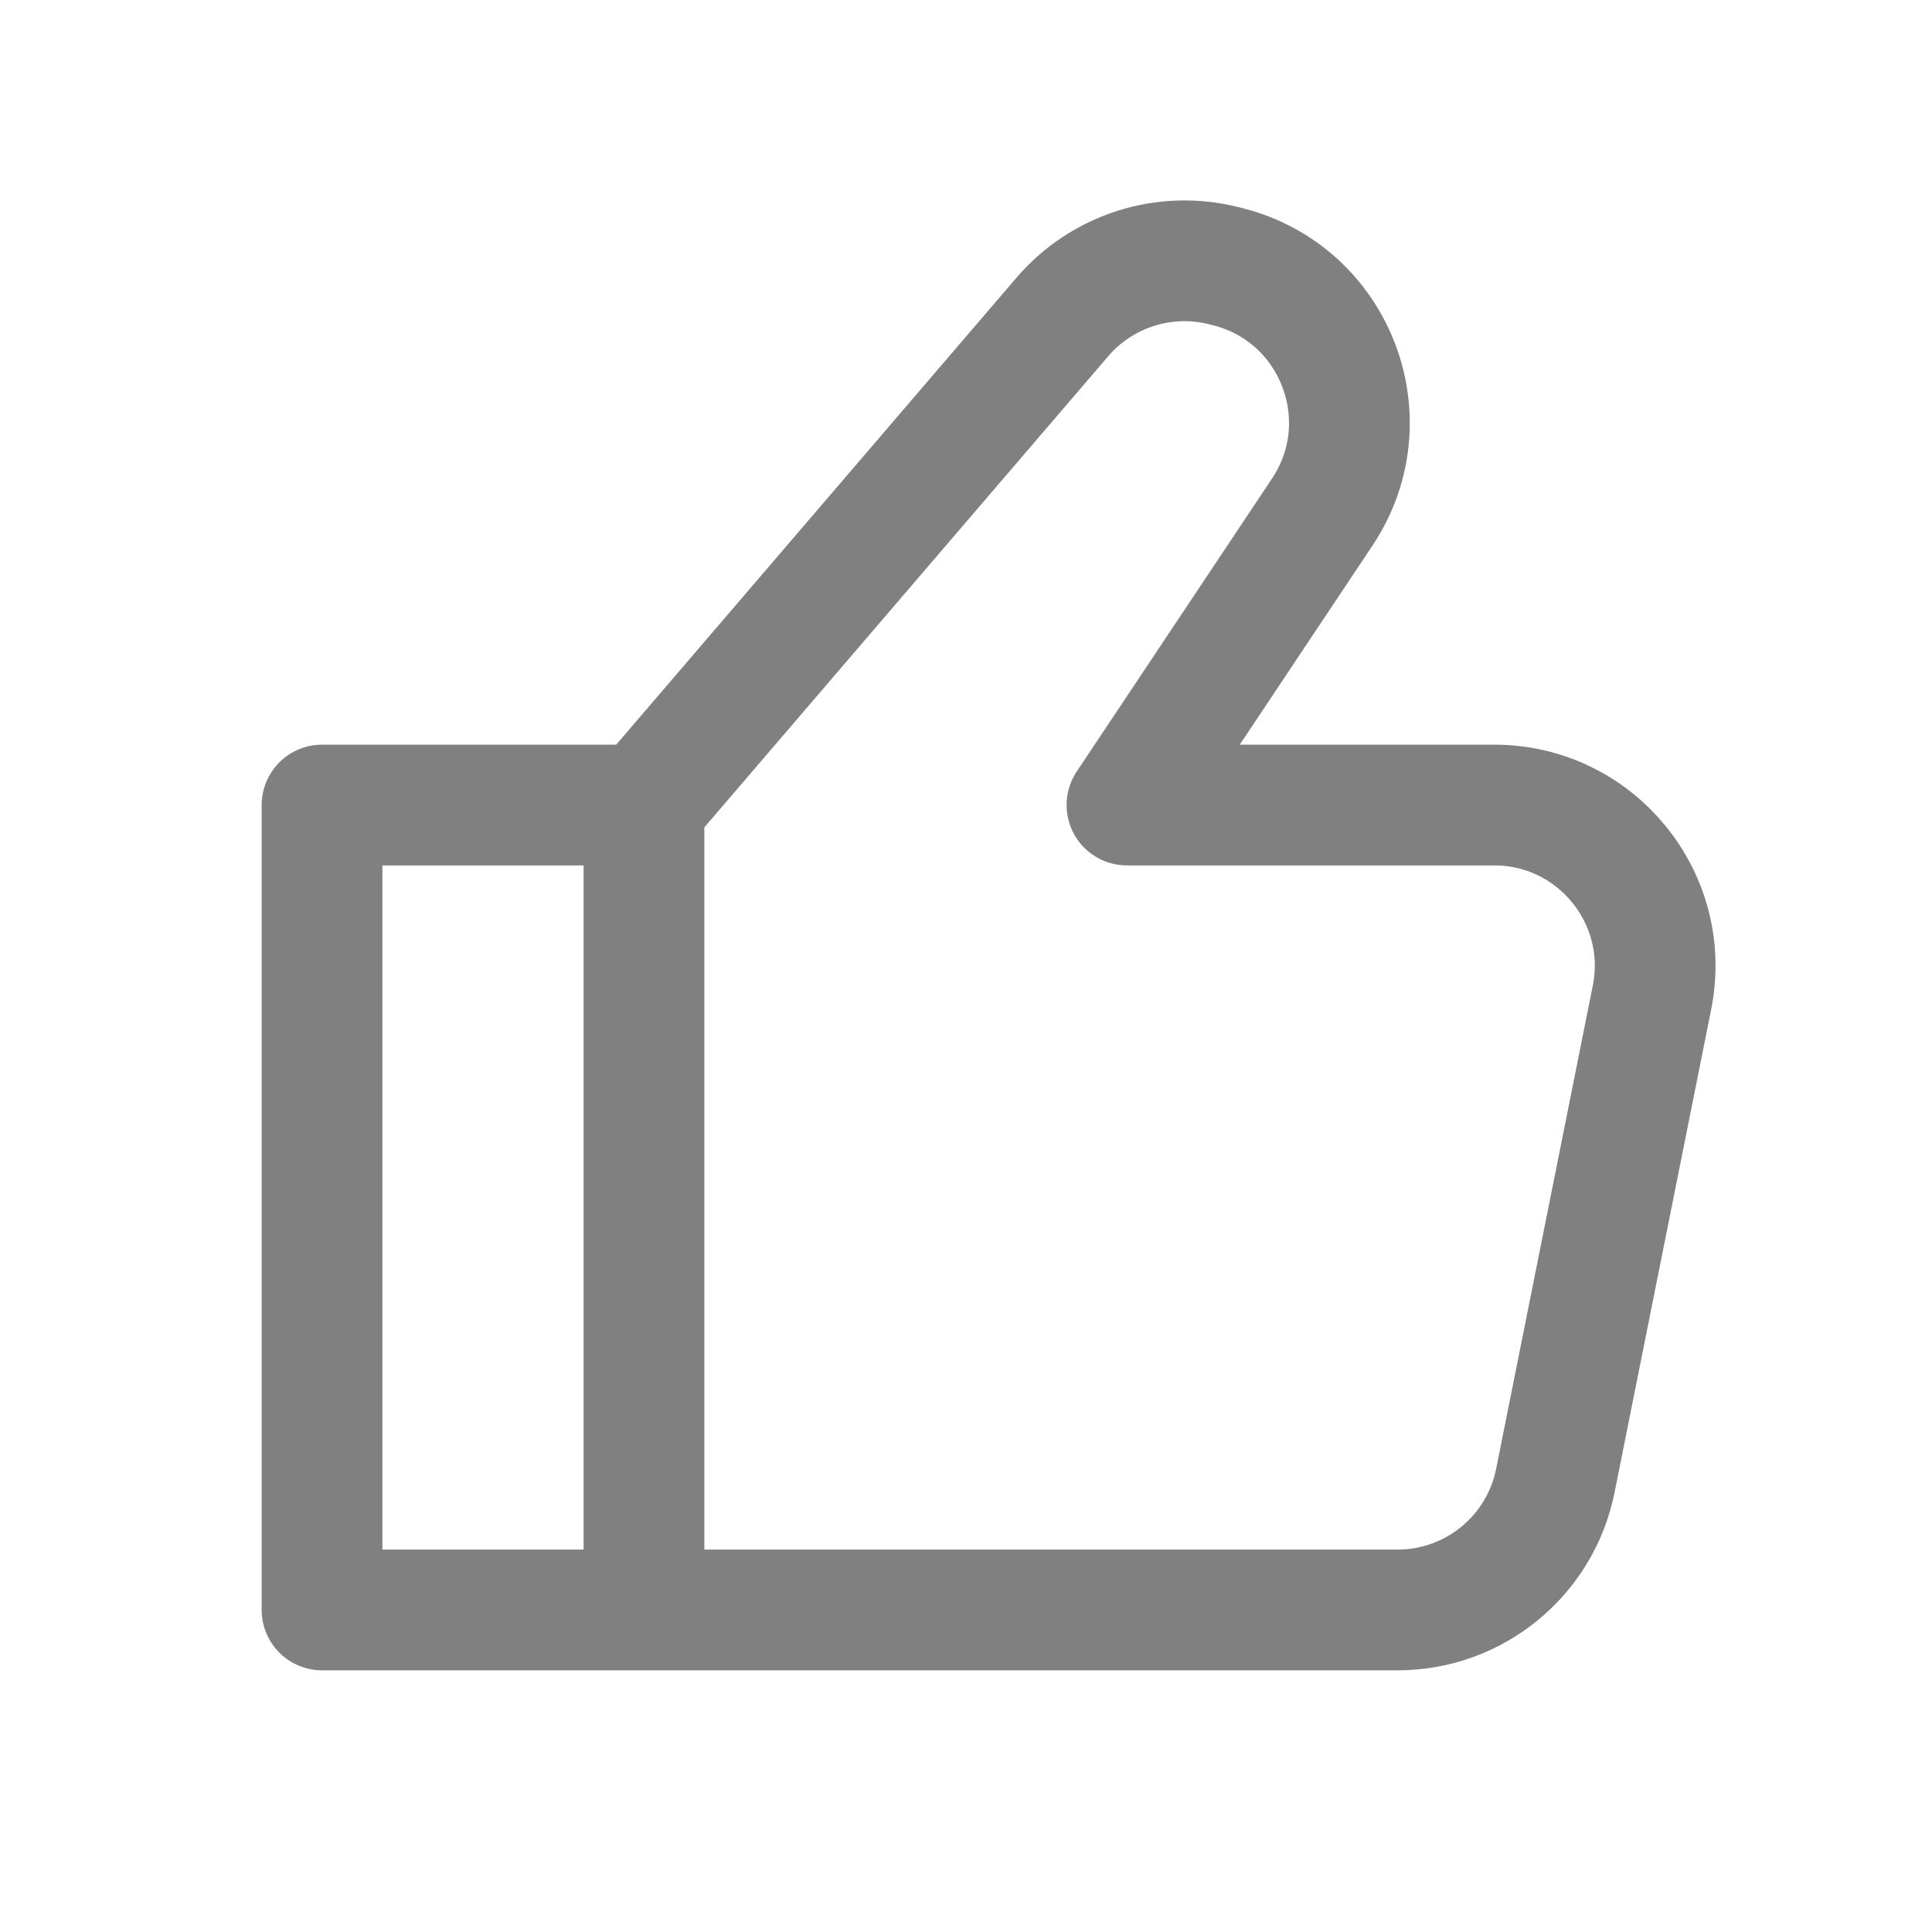
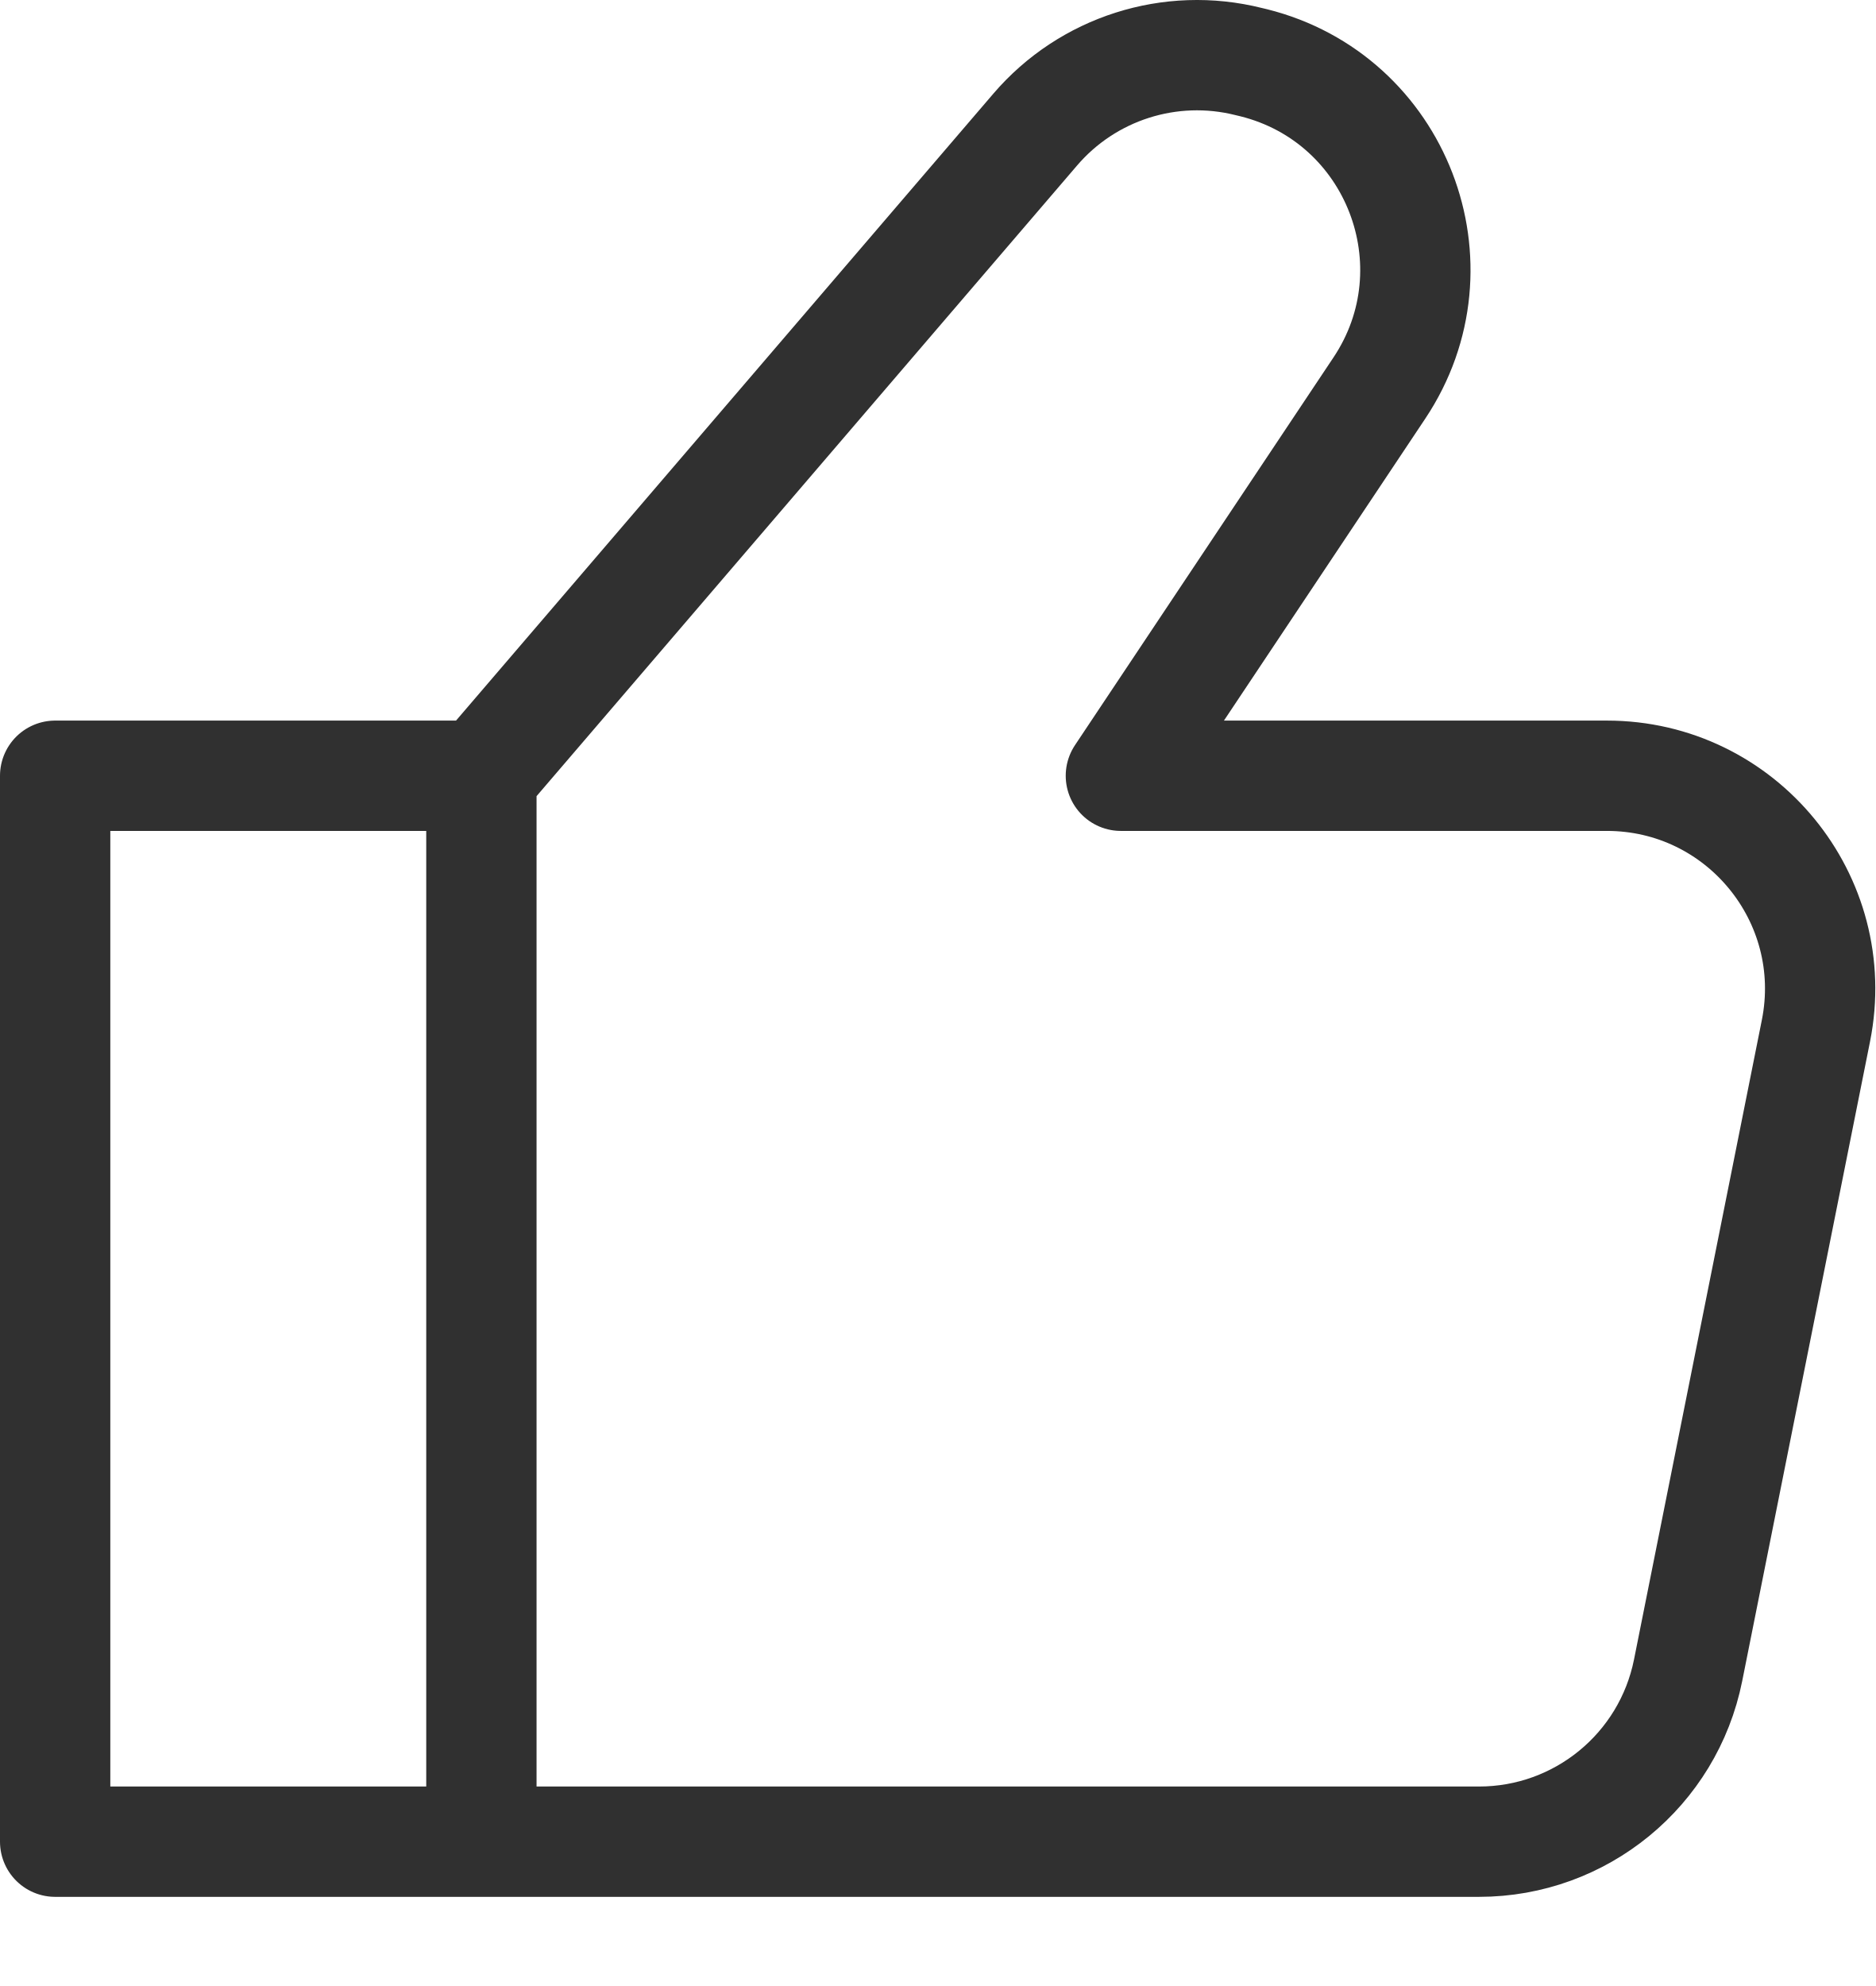
- <svg xmlns="http://www.w3.org/2000/svg" width="16" height="16" viewBox="0 0 16 16" fill="none">
-   <path d="M5.333 6.667H2.667V13.333H5.333M5.333 6.667V13.333M5.333 6.667L8.797 2.626C9.126 2.242 9.643 2.077 10.133 2.2L10.165 2.208C11.059 2.431 11.462 3.474 10.95 4.241L9.333 6.667H12.374C13.215 6.667 13.846 7.436 13.681 8.261L12.881 12.261C12.756 12.885 12.209 13.333 11.574 13.333H5.333" stroke="#808080" stroke-linecap="round" stroke-linejoin="round" />
+ <svg xmlns="http://www.w3.org/2000/svg" width="17" height="18" viewBox="0 0 17 18" fill="none">
+   <path d="M4.364 7.031H0.5V16.692H4.364M4.364 7.031V16.692M4.364 7.031L9.384 1.175C9.86 0.619 10.61 0.38 11.32 0.558L11.366 0.569C12.662 0.893 13.246 2.404 12.505 3.516L10.161 7.031H14.567C15.786 7.031 16.701 8.146 16.462 9.342L15.303 15.139C15.122 16.042 14.329 16.692 13.408 16.692H4.364" stroke="#303030" stroke-linecap="round" stroke-linejoin="round" />
</svg>
